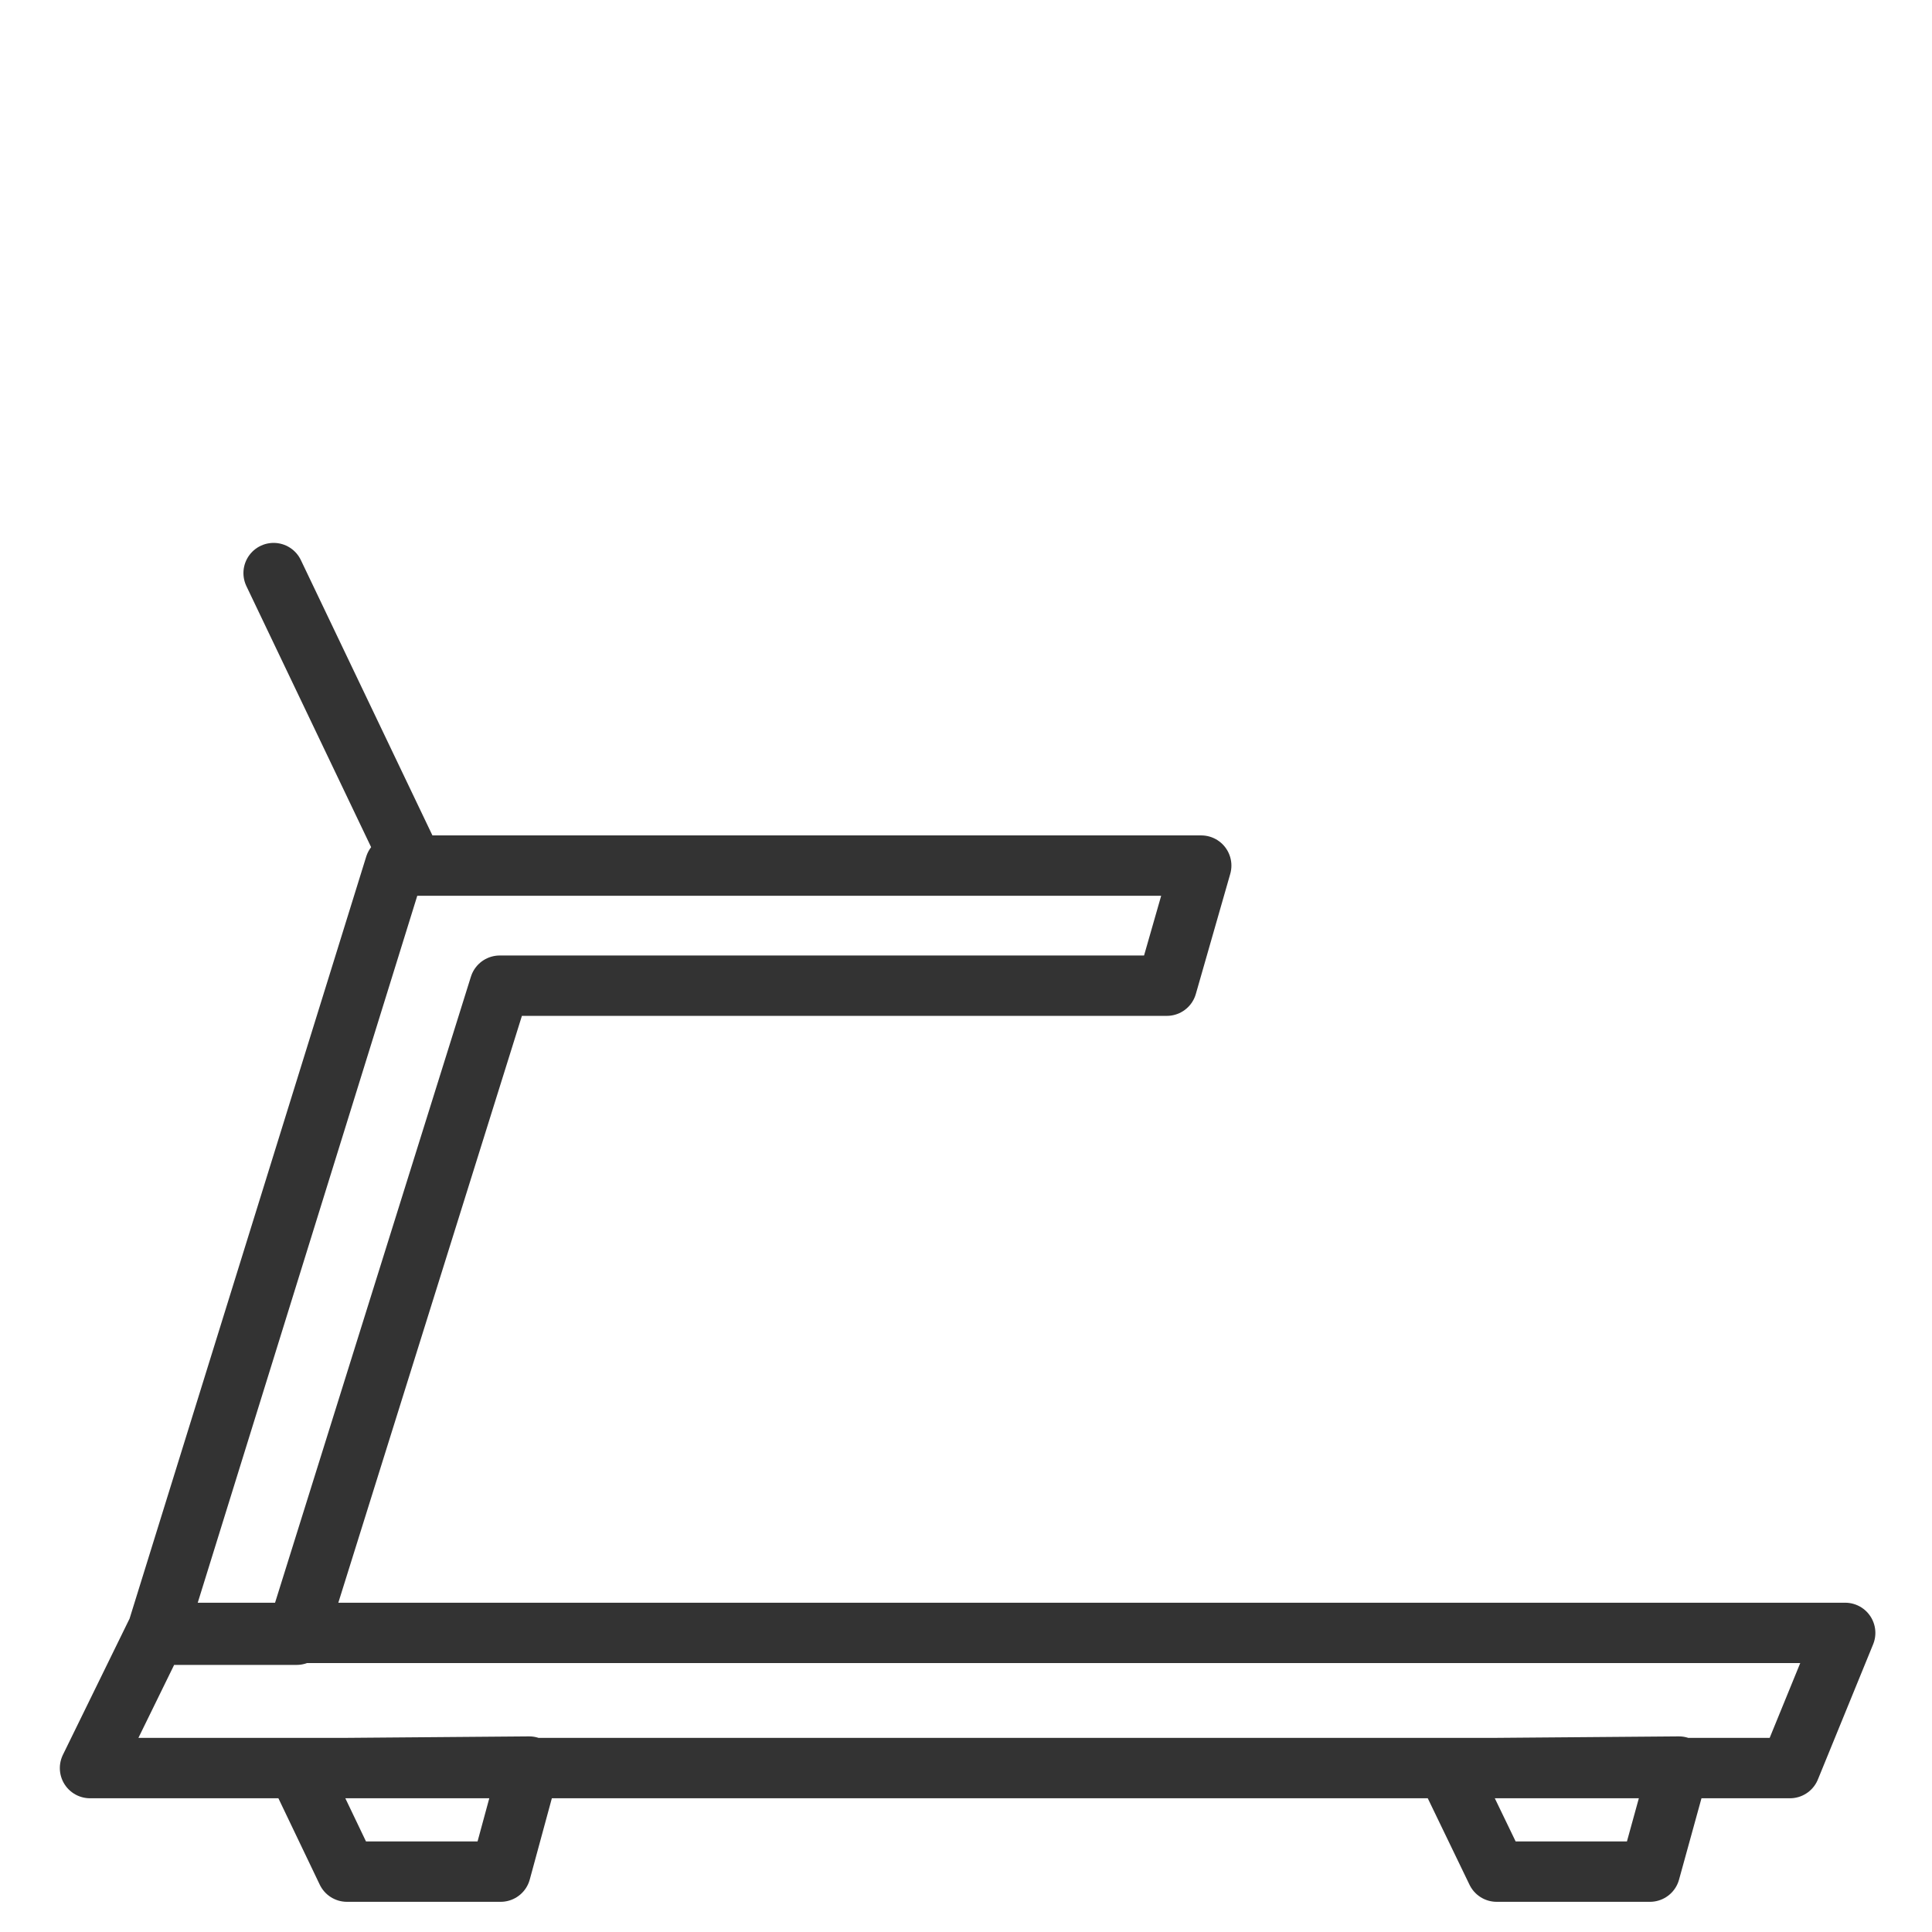
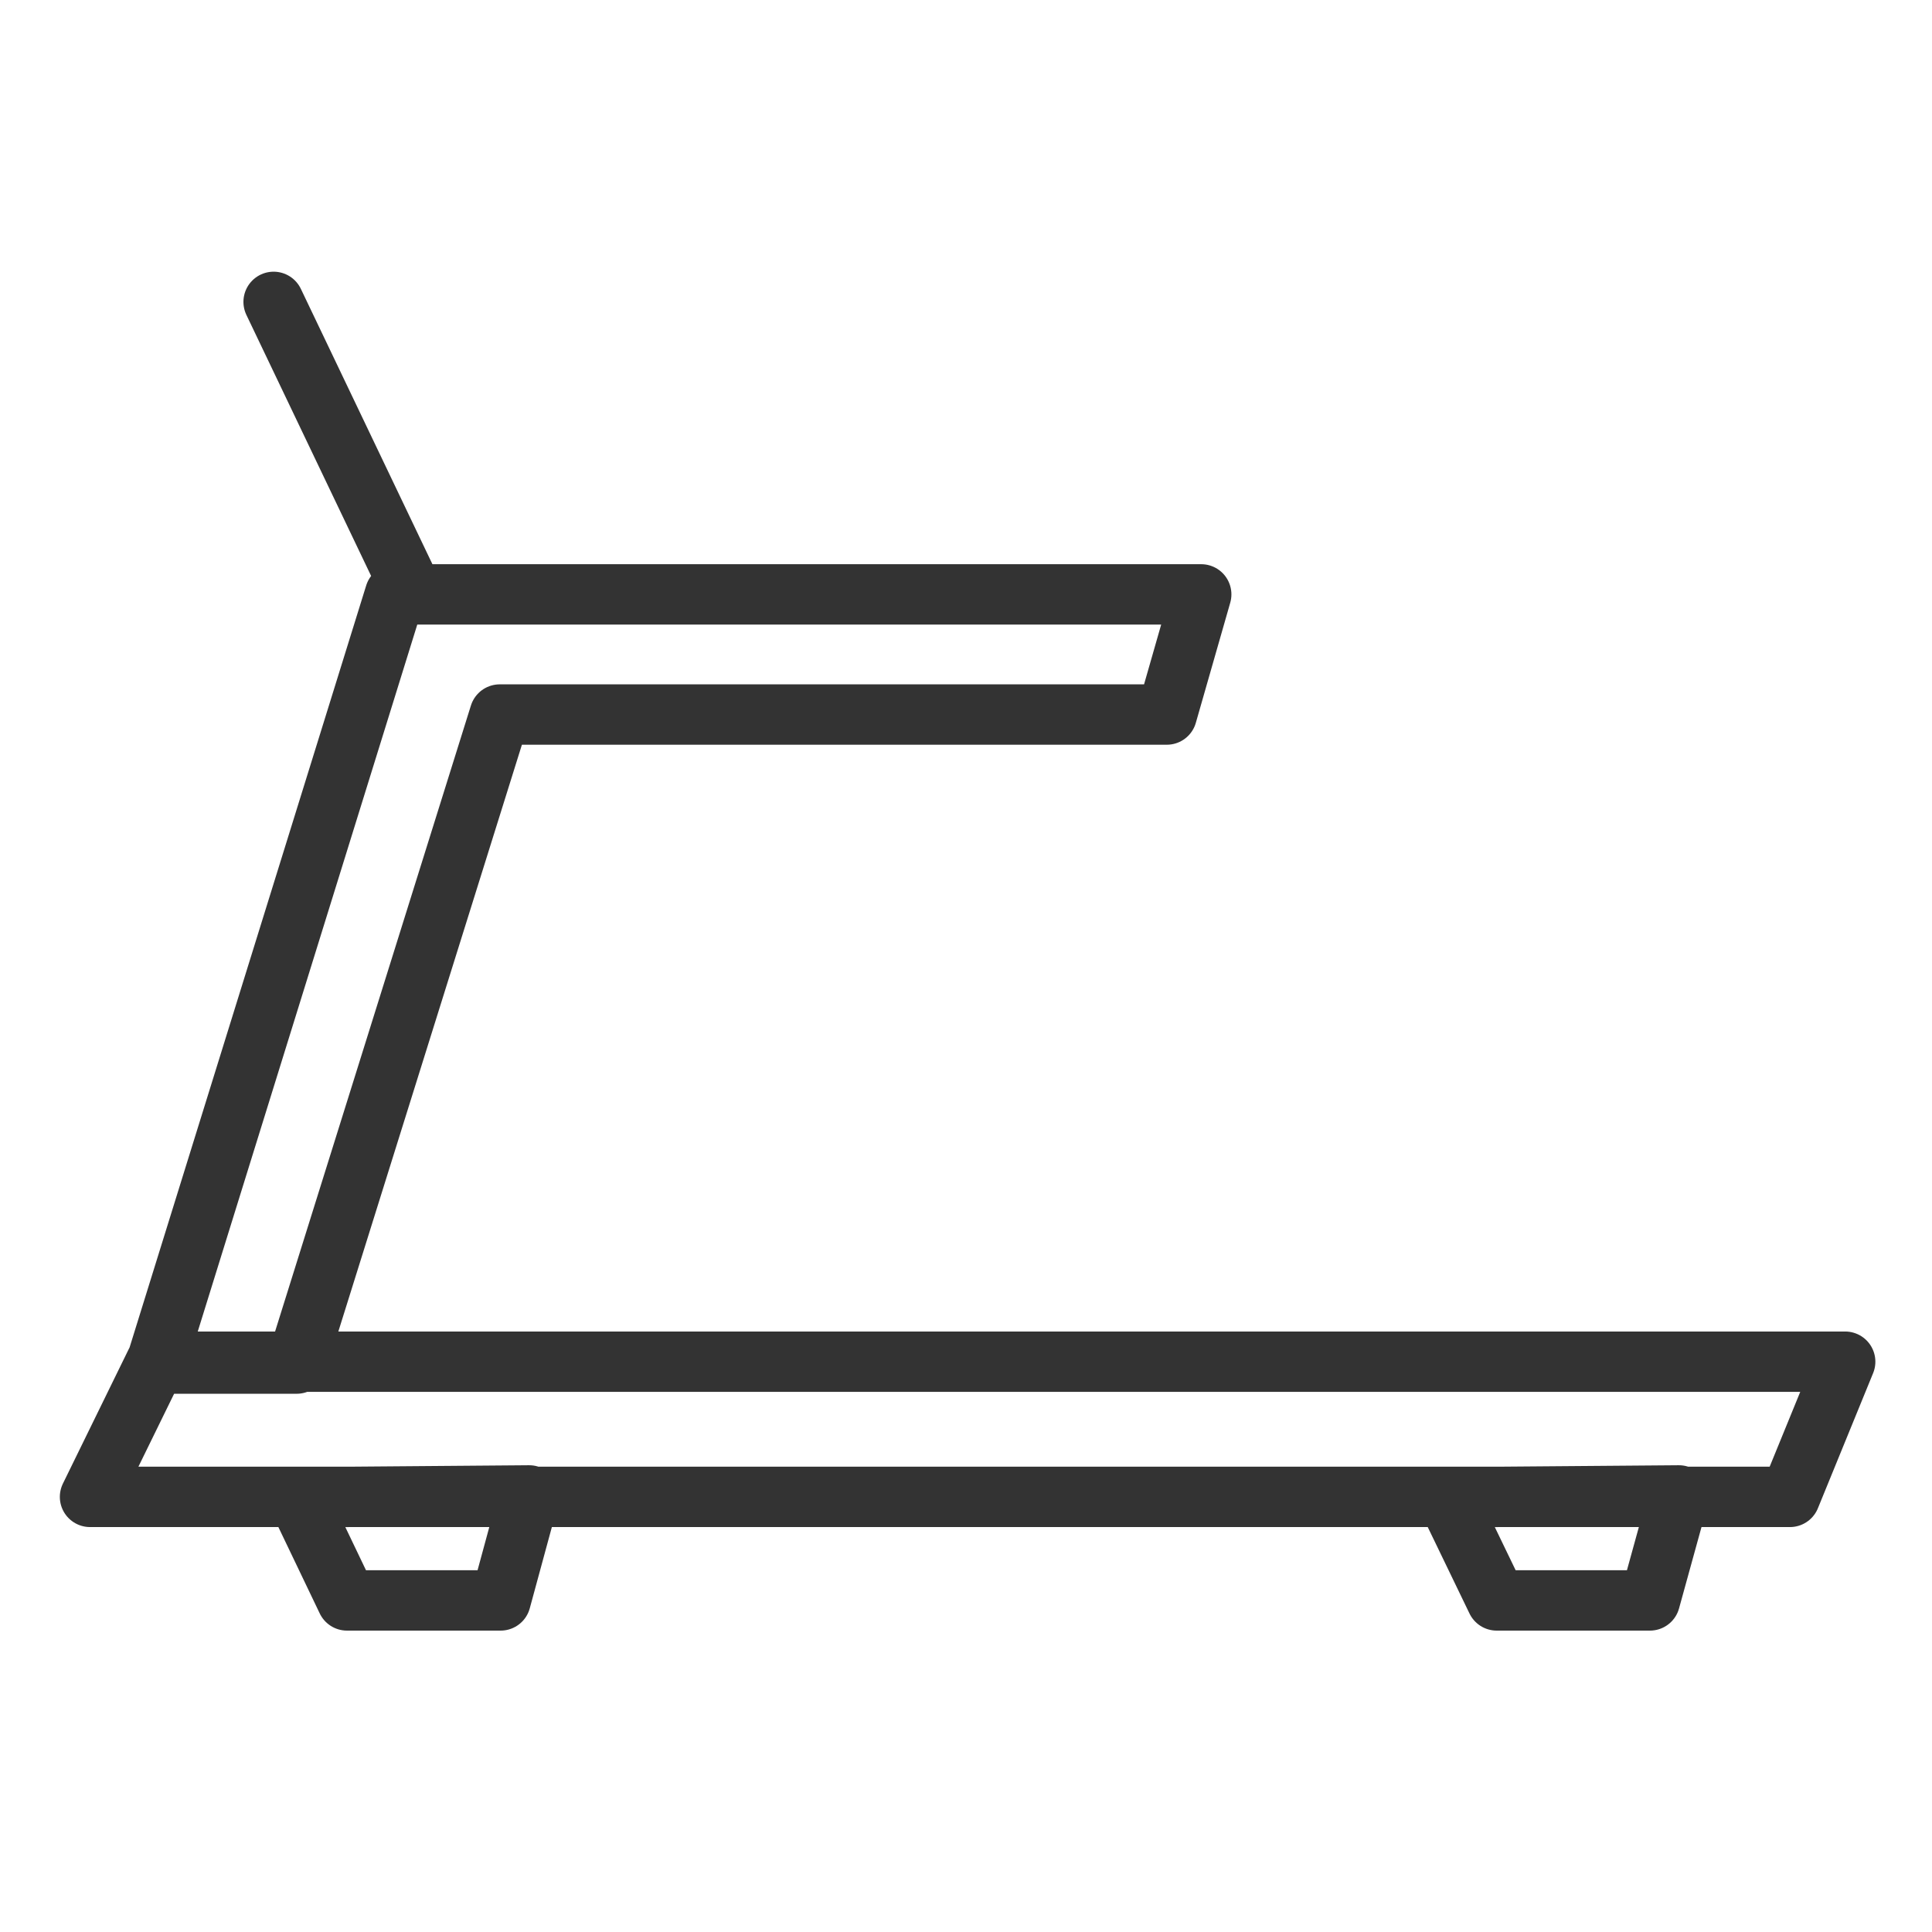
<svg xmlns="http://www.w3.org/2000/svg" width="32" height="32" viewBox="0 0 32 32" fill="none">
-   <path d="M4.532 9.492L6.847 14.337M1.491 29.285H29.647L30.562 27.046H2.587L1.491 29.285ZM2.587 27.076L6.543 14.337H19.896L19.326 16.326H8.277L4.914 27.076H2.587ZM27.808 29.26L27.328 31H24.79L23.965 29.291L27.808 29.26ZM8.765 29.26L8.292 31H5.747L4.929 29.291L8.765 29.26Z" stroke="#333333" stroke-linecap="round" stroke-linejoin="round" />
+   <path d="M4.532 5L6.847 9.845M1.491 24.793H29.647L30.562 22.554H2.587L1.491 24.793ZM2.587 22.585L6.543 9.845H19.896L19.326 11.835H8.277L4.914 22.585H2.587ZM27.808 24.769L27.328 26.508H24.79L23.965 24.8L27.808 24.769ZM8.765 24.769L8.292 26.508H5.747L4.929 24.8L8.765 24.769Z" stroke="#333333" stroke-linecap="round" stroke-linejoin="round" />
</svg>
